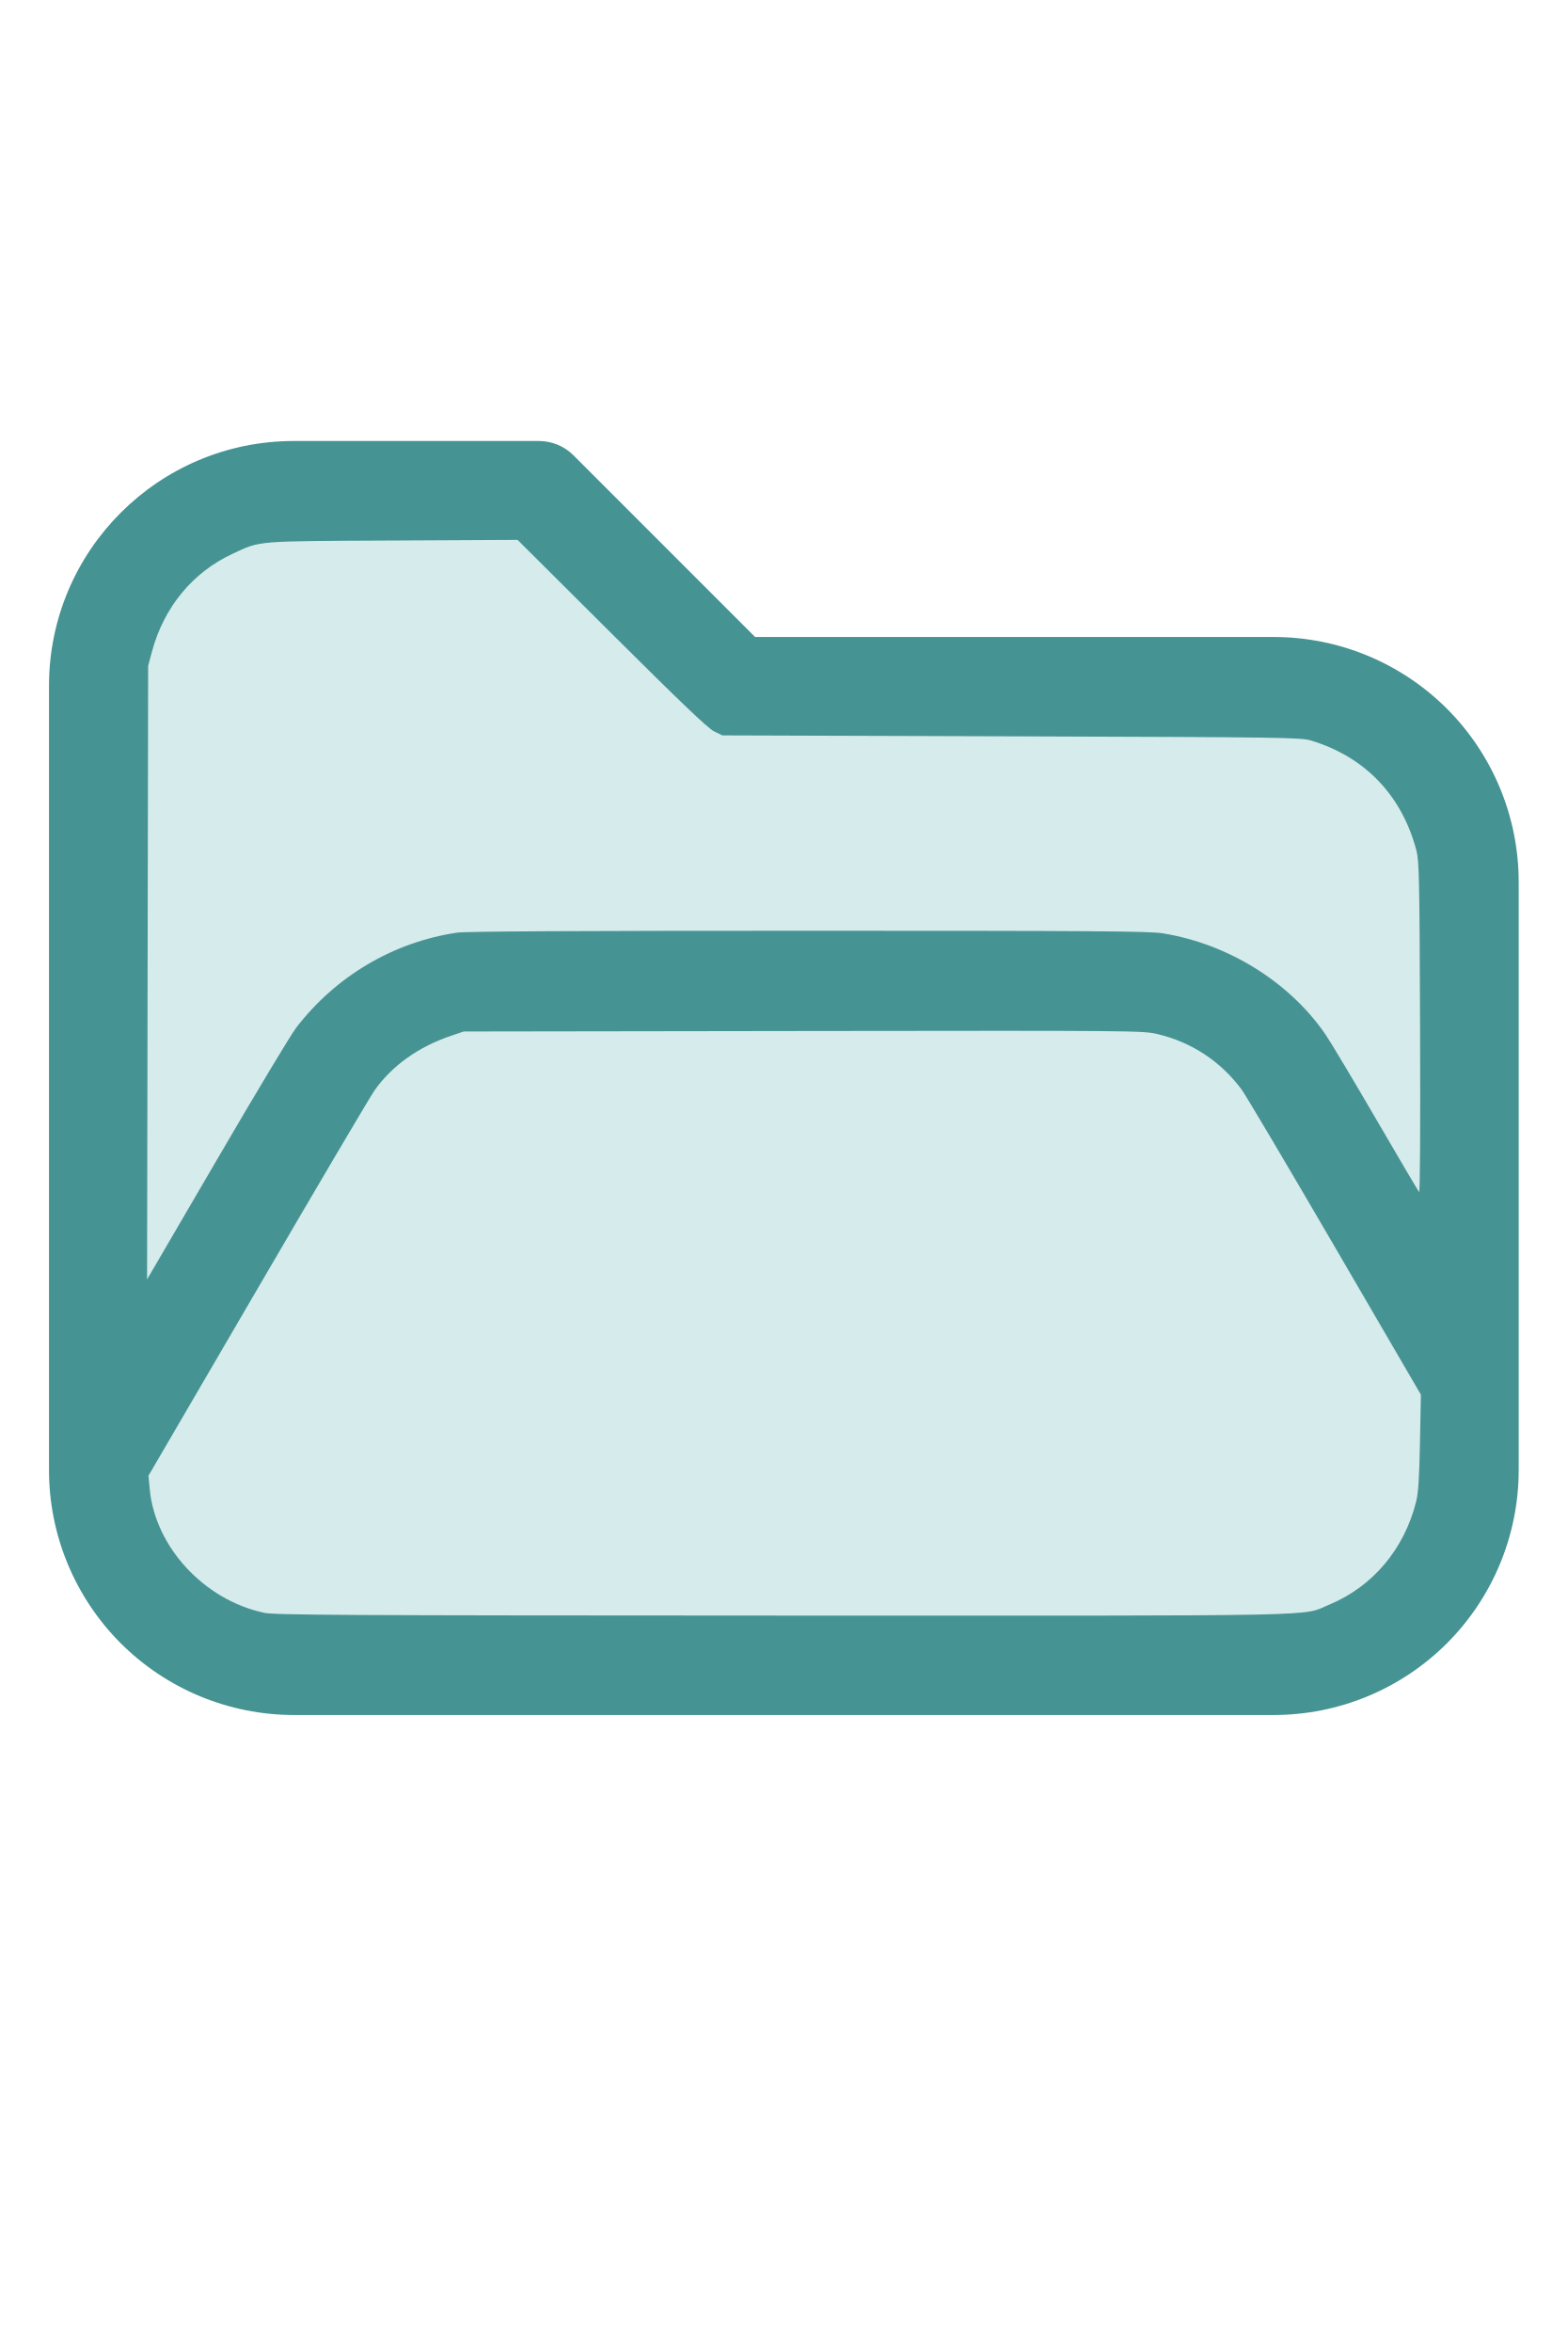
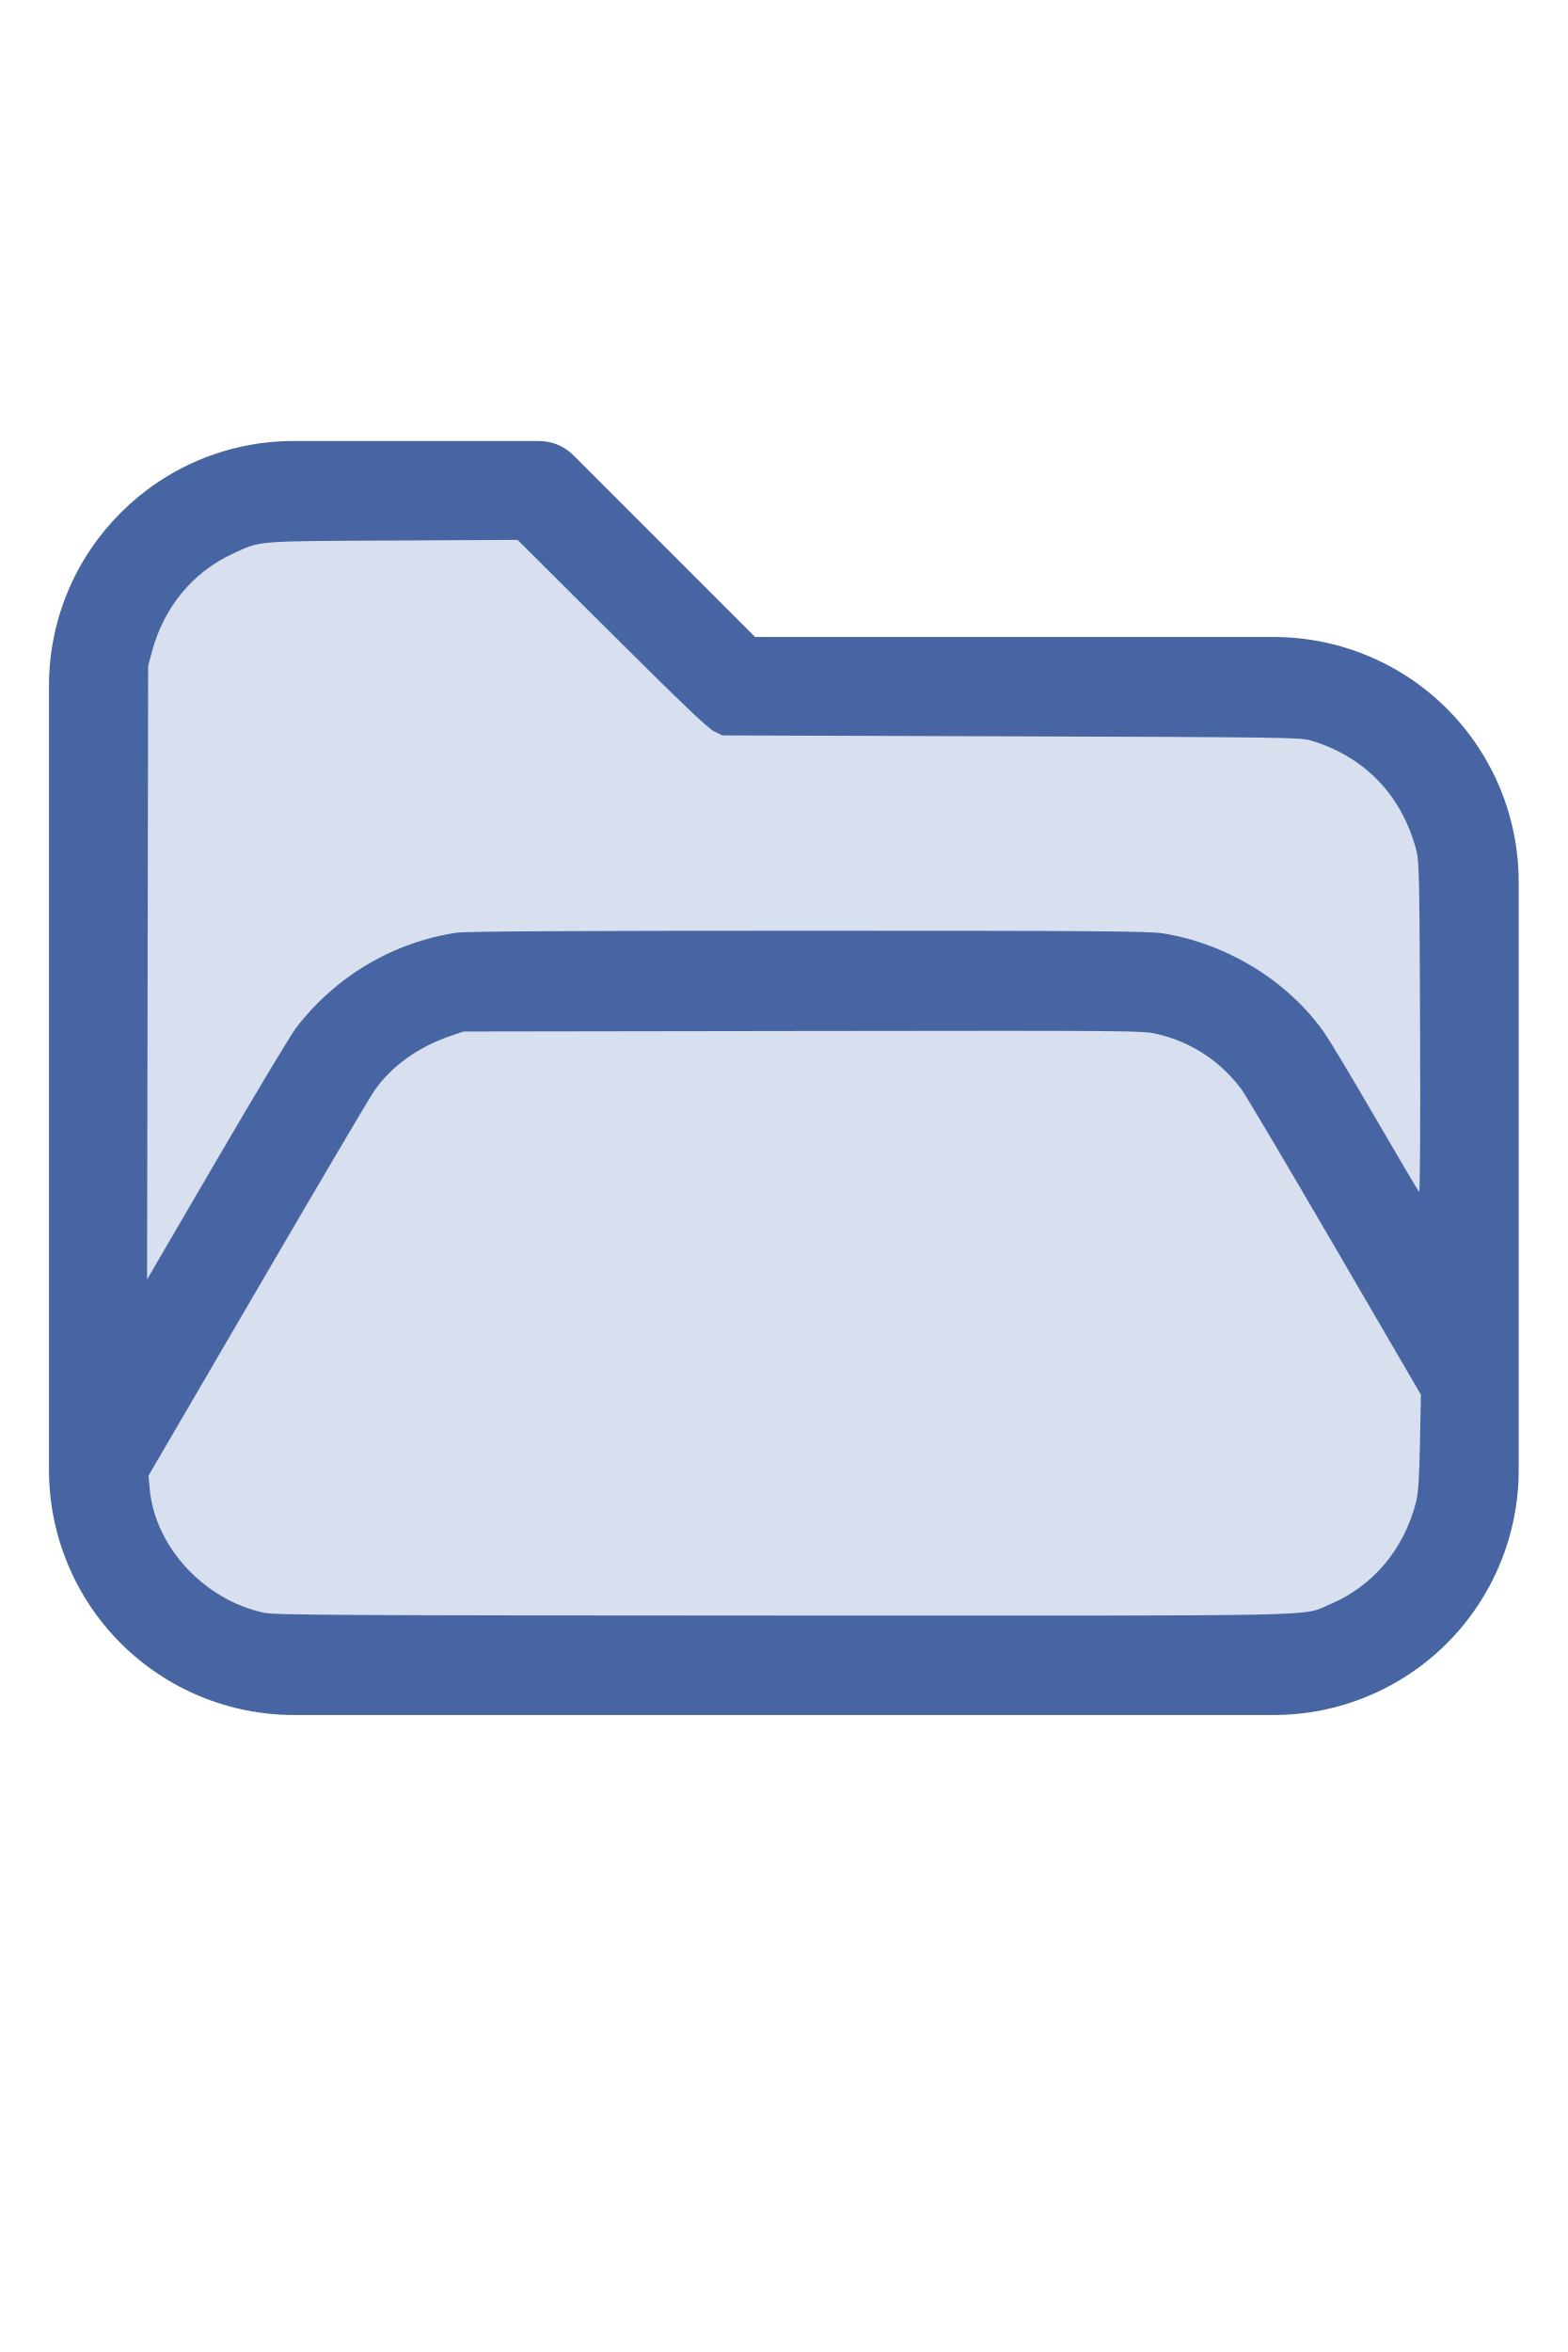
<svg xmlns="http://www.w3.org/2000/svg" version="1.1" width="16" height="24" viewBox="0 0 32 32" xml:space="preserve">
-   <g style="fill:#469393;">
+   <g style="fill:#4665A2;">
    <path d="M1,5.998l0,16.002c-0,1.326 0.527,2.598 1.464,3.536c0.938,0.937 2.21,1.464 3.536,1.464c5.322,0 14.678,-0 20,0c1.326,0 2.598,-0.527 3.536,-1.464c0.937,-0.938 1.464,-2.21 1.464,-3.536c0,-3.486 0,-8.514 0,-12c0,-1.326 -0.527,-2.598 -1.464,-3.536c-0.938,-0.937 -2.21,-1.464 -3.536,-1.464c-0,0 -10.586,0 -10.586,0c0,-0 -3.707,-3.707 -3.707,-3.707c-0.187,-0.188 -0.442,-0.293 -0.707,-0.293l-5.002,0c-2.76,0 -4.998,2.238 -4.998,4.998Zm28,14.415l-3.456,-5.925c-0.538,-0.921 -1.524,-1.488 -2.591,-1.488c-0,0 -12.905,0 -12.906,0c-1.067,0 -2.053,0.567 -2.591,1.488l-4.453,7.635c0.03,0.751 0.342,1.465 0.876,1.998c0.562,0.563 1.325,0.879 2.121,0.879l20,0c0.796,0 1.559,-0.316 2.121,-0.879c0.563,-0.562 0.879,-1.325 0.879,-2.121l0,-1.587Zm0,-3.969l0,-6.444c0,-0.796 -0.316,-1.559 -0.879,-2.121c-0.562,-0.563 -1.325,-0.879 -2.121,-0.879c-7.738,0 -11,0 -11,0c-0.265,0 -0.52,-0.105 -0.707,-0.293c-0,0 -3.707,-3.707 -3.707,-3.707c-0,0 -4.588,0 -4.588,0c-1.656,0 -2.998,1.342 -2.998,2.998l0,12.16l2.729,-4.677c0.896,-1.536 2.54,-2.481 4.318,-2.481c3.354,0 9.552,0 12.906,0c1.778,0 3.422,0.945 4.318,2.481l1.729,2.963Z" id="path2" />
  </g>
-   <g style="fill:#D6EBEB;stroke-width:0;">
+   <g style="fill:#D8DFEE;stroke-width:0;">
    <path d="M 5.388,24.913 C 4.16,24.651 3.157,23.559 3.054,22.371 L 3.031,22.116 5.261,18.294 C 6.487,16.191 7.56,14.373 7.645,14.253 8.004,13.746 8.542,13.363 9.21,13.137 l 0.255,-0.086 6.929,-0.01 c 6.805,-0.009 6.935,-0.008 7.234,0.063 0.696,0.165 1.29,0.557 1.715,1.13 0.082,0.11 0.939,1.557 1.905,3.215 l 1.756,3.014 -0.019,0.972 c -0.014,0.725 -0.034,1.032 -0.078,1.209 -0.243,0.971 -0.887,1.735 -1.772,2.103 -0.588,0.244 0.247,0.227 -11.162,0.224 -9.028,-0.003 -10.364,-0.01 -10.586,-0.057 z" id="path199" />
    <path d="M 3.013,11.85 3.024,5.588 3.102,5.297 C 3.348,4.386 3.936,3.676 4.757,3.297 5.329,3.033 5.181,3.045 8.013,3.031 l 2.552,-0.013 1.919,1.911 c 1.404,1.398 1.964,1.933 2.089,1.995 l 0.171,0.084 5.898,0.019 c 5.553,0.018 5.91,0.023 6.116,0.085 1.102,0.332 1.857,1.118 2.154,2.244 0.056,0.214 0.064,0.564 0.075,3.622 0.008,2.032 -5.42e-4,3.371 -0.02,3.349 -0.018,-0.02 -0.414,-0.691 -0.88,-1.492 -0.466,-0.801 -0.931,-1.578 -1.033,-1.727 -0.736,-1.069 -1.984,-1.844 -3.316,-2.06 -0.28,-0.045 -1.345,-0.053 -7.239,-0.053 -4.714,-1.09e-4 -6.993,0.012 -7.172,0.039 -1.3,0.193 -2.477,0.89 -3.284,1.944 -0.108,0.141 -0.836,1.353 -1.618,2.695 L 3.002,18.111 Z" id="path201" />
  </g>
</svg>
